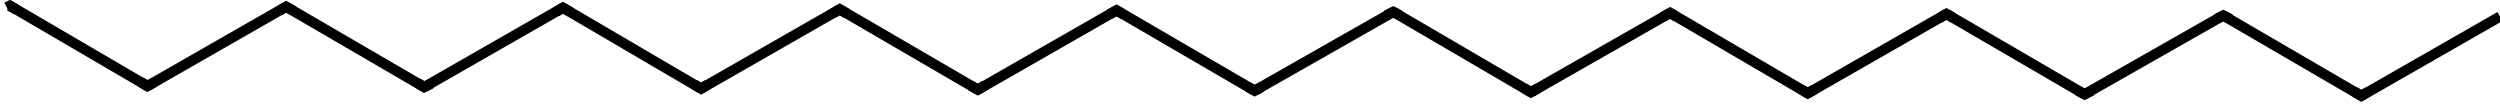
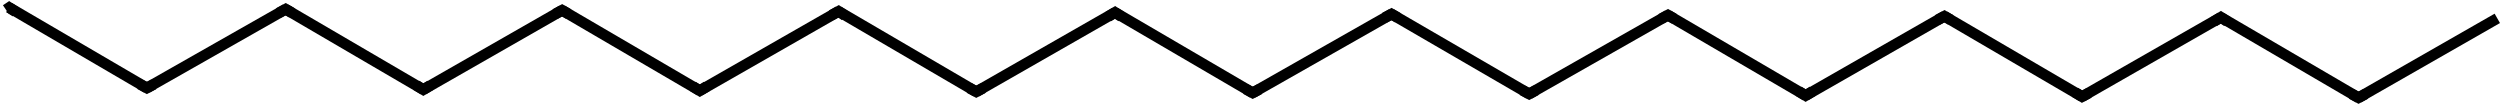
- <svg xmlns="http://www.w3.org/2000/svg" version="1.1" baseProfile="full" xml:space="preserve" width="485" height="20" viewBox="27 245 485 20">
+ <svg xmlns="http://www.w3.org/2000/svg" version="1.1" baseProfile="full" xml:space="preserve" width="463" height="20" viewBox="24 388 463 20">
  <rect style="opacity:1.0;fill:#FFFFFF;stroke:none" width="512.0" height="512.0" x="0.0" y="0.0"> </rect>
-   <path class="bond-1 atom-1 atom-2" d="M 28.9,246.1 L 55.6,261.7" style="fill:none;fill-rule:evenodd;stroke:#000000;stroke-width:2.0px;stroke-linecap:butt;stroke-linejoin:miter;stroke-opacity:1" />
-   <path class="bond-2 atom-2 atom-3" d="M 55.6,261.7 L 82.5,246.3" style="fill:none;fill-rule:evenodd;stroke:#000000;stroke-width:2.0px;stroke-linecap:butt;stroke-linejoin:miter;stroke-opacity:1" />
-   <path class="bond-3 atom-3 atom-4" d="M 82.5,246.3 L 109.3,261.9" style="fill:none;fill-rule:evenodd;stroke:#000000;stroke-width:2.0px;stroke-linecap:butt;stroke-linejoin:miter;stroke-opacity:1" />
-   <path class="bond-4 atom-4 atom-5" d="M 109.3,261.9 L 136.2,246.5" style="fill:none;fill-rule:evenodd;stroke:#000000;stroke-width:2.0px;stroke-linecap:butt;stroke-linejoin:miter;stroke-opacity:1" />
-   <path class="bond-5 atom-5 atom-6" d="M 136.2,246.5 L 163.0,262.2" style="fill:none;fill-rule:evenodd;stroke:#000000;stroke-width:2.0px;stroke-linecap:butt;stroke-linejoin:miter;stroke-opacity:1" />
-   <path class="bond-6 atom-6 atom-7" d="M 163.0,262.2 L 189.9,246.8" style="fill:none;fill-rule:evenodd;stroke:#000000;stroke-width:2.0px;stroke-linecap:butt;stroke-linejoin:miter;stroke-opacity:1" />
-   <path class="bond-7 atom-7 atom-8" d="M 189.9,246.8 L 216.7,262.4" style="fill:none;fill-rule:evenodd;stroke:#000000;stroke-width:2.0px;stroke-linecap:butt;stroke-linejoin:miter;stroke-opacity:1" />
-   <path class="bond-8 atom-8 atom-9" d="M 216.7,262.4 L 243.6,247.0" style="fill:none;fill-rule:evenodd;stroke:#000000;stroke-width:2.0px;stroke-linecap:butt;stroke-linejoin:miter;stroke-opacity:1" />
-   <path class="bond-9 atom-9 atom-10" d="M 243.6,247.0 L 270.4,262.6" style="fill:none;fill-rule:evenodd;stroke:#000000;stroke-width:2.0px;stroke-linecap:butt;stroke-linejoin:miter;stroke-opacity:1" />
-   <path class="bond-10 atom-10 atom-11" d="M 270.4,262.6 L 297.3,247.3" style="fill:none;fill-rule:evenodd;stroke:#000000;stroke-width:2.0px;stroke-linecap:butt;stroke-linejoin:miter;stroke-opacity:1" />
-   <path class="bond-11 atom-11 atom-12" d="M 297.3,247.3 L 324.0,262.9" style="fill:none;fill-rule:evenodd;stroke:#000000;stroke-width:2.0px;stroke-linecap:butt;stroke-linejoin:miter;stroke-opacity:1" />
-   <path class="bond-12 atom-12 atom-13" d="M 324.0,262.9 L 351.0,247.5" style="fill:none;fill-rule:evenodd;stroke:#000000;stroke-width:2.0px;stroke-linecap:butt;stroke-linejoin:miter;stroke-opacity:1" />
-   <path class="bond-13 atom-13 atom-14" d="M 351.0,247.5 L 377.7,263.1" style="fill:none;fill-rule:evenodd;stroke:#000000;stroke-width:2.0px;stroke-linecap:butt;stroke-linejoin:miter;stroke-opacity:1" />
-   <path class="bond-14 atom-14 atom-15" d="M 377.7,263.1 L 404.6,247.7" style="fill:none;fill-rule:evenodd;stroke:#000000;stroke-width:2.0px;stroke-linecap:butt;stroke-linejoin:miter;stroke-opacity:1" />
-   <path class="bond-15 atom-15 atom-16" d="M 404.6,247.7 L 431.4,263.3" style="fill:none;fill-rule:evenodd;stroke:#000000;stroke-width:2.0px;stroke-linecap:butt;stroke-linejoin:miter;stroke-opacity:1" />
-   <path class="bond-16 atom-16 atom-17" d="M 431.4,263.3 L 458.3,248.0" style="fill:none;fill-rule:evenodd;stroke:#000000;stroke-width:2.0px;stroke-linecap:butt;stroke-linejoin:miter;stroke-opacity:1" />
-   <path class="bond-17 atom-17 atom-18" d="M 458.3,248.0 L 485.1,263.6" style="fill:none;fill-rule:evenodd;stroke:#000000;stroke-width:2.0px;stroke-linecap:butt;stroke-linejoin:miter;stroke-opacity:1" />
-   <path class="bond-18 atom-18 atom-19" d="M 485.1,263.6 L 512.0,248.2" style="fill:none;fill-rule:evenodd;stroke:#000000;stroke-width:2.0px;stroke-linecap:butt;stroke-linejoin:miter;stroke-opacity:1" />
-   <path d="M 28.3,246.4 L 28.9,246.1 L 30.2,246.9" style="fill:none;stroke:#000000;stroke-width:2.0px;stroke-linecap:butt;stroke-linejoin:miter;stroke-opacity:1;" />
-   <path d="M 54.3,260.9 L 55.6,261.7 L 57.0,260.9" style="fill:none;stroke:#000000;stroke-width:2.0px;stroke-linecap:butt;stroke-linejoin:miter;stroke-opacity:1;" />
-   <path d="M 81.2,247.1 L 82.5,246.3 L 83.9,247.1" style="fill:none;stroke:#000000;stroke-width:2.0px;stroke-linecap:butt;stroke-linejoin:miter;stroke-opacity:1;" />
-   <path d="M 108.0,261.1 L 109.3,261.9 L 110.7,261.2" style="fill:none;stroke:#000000;stroke-width:2.0px;stroke-linecap:butt;stroke-linejoin:miter;stroke-opacity:1;" />
-   <path d="M 134.9,247.3 L 136.2,246.5 L 137.6,247.3" style="fill:none;stroke:#000000;stroke-width:2.0px;stroke-linecap:butt;stroke-linejoin:miter;stroke-opacity:1;" />
-   <path d="M 161.7,261.4 L 163.0,262.2 L 164.3,261.4" style="fill:none;stroke:#000000;stroke-width:2.0px;stroke-linecap:butt;stroke-linejoin:miter;stroke-opacity:1;" />
-   <path d="M 188.6,247.6 L 189.9,246.8 L 191.2,247.6" style="fill:none;stroke:#000000;stroke-width:2.0px;stroke-linecap:butt;stroke-linejoin:miter;stroke-opacity:1;" />
-   <path d="M 215.3,261.6 L 216.7,262.4 L 218.0,261.6" style="fill:none;stroke:#000000;stroke-width:2.0px;stroke-linecap:butt;stroke-linejoin:miter;stroke-opacity:1;" />
-   <path d="M 242.2,247.8 L 243.6,247.0 L 244.9,247.8" style="fill:none;stroke:#000000;stroke-width:2.0px;stroke-linecap:butt;stroke-linejoin:miter;stroke-opacity:1;" />
-   <path d="M 269.0,261.8 L 270.4,262.6 L 271.7,261.9" style="fill:none;stroke:#000000;stroke-width:2.0px;stroke-linecap:butt;stroke-linejoin:miter;stroke-opacity:1;" />
-   <path d="M 295.9,248.0 L 297.3,247.3 L 298.6,248.0" style="fill:none;stroke:#000000;stroke-width:2.0px;stroke-linecap:butt;stroke-linejoin:miter;stroke-opacity:1;" />
-   <path d="M 322.7,262.1 L 324.0,262.9 L 325.4,262.1" style="fill:none;stroke:#000000;stroke-width:2.0px;stroke-linecap:butt;stroke-linejoin:miter;stroke-opacity:1;" />
-   <path d="M 349.6,248.3 L 351.0,247.5 L 352.3,248.3" style="fill:none;stroke:#000000;stroke-width:2.0px;stroke-linecap:butt;stroke-linejoin:miter;stroke-opacity:1;" />
-   <path d="M 376.4,262.3 L 377.7,263.1 L 379.1,262.3" style="fill:none;stroke:#000000;stroke-width:2.0px;stroke-linecap:butt;stroke-linejoin:miter;stroke-opacity:1;" />
-   <path d="M 403.3,248.5 L 404.6,247.7 L 406.0,248.5" style="fill:none;stroke:#000000;stroke-width:2.0px;stroke-linecap:butt;stroke-linejoin:miter;stroke-opacity:1;" />
-   <path d="M 430.1,262.6 L 431.4,263.3 L 432.8,262.6" style="fill:none;stroke:#000000;stroke-width:2.0px;stroke-linecap:butt;stroke-linejoin:miter;stroke-opacity:1;" />
-   <path d="M 457.0,248.7 L 458.3,248.0 L 459.7,248.7" style="fill:none;stroke:#000000;stroke-width:2.0px;stroke-linecap:butt;stroke-linejoin:miter;stroke-opacity:1;" />
-   <path d="M 483.8,262.8 L 485.1,263.6 L 486.4,262.8" style="fill:none;stroke:#000000;stroke-width:2.0px;stroke-linecap:butt;stroke-linejoin:miter;stroke-opacity:1;" />
+   <path class="bond-1 atom-1 atom-2" d="M 25.7,389.4 L 51.2,404.3" style="fill:none;fill-rule:evenodd;stroke:#000000;stroke-width:2.0px;stroke-linecap:butt;stroke-linejoin:miter;stroke-opacity:1" />
+   <path class="bond-2 atom-2 atom-3" d="M 51.2,404.3 L 76.9,389.7" style="fill:none;fill-rule:evenodd;stroke:#000000;stroke-width:2.0px;stroke-linecap:butt;stroke-linejoin:miter;stroke-opacity:1" />
+   <path class="bond-3 atom-3 atom-4" d="M 76.9,389.7 L 102.4,404.6" style="fill:none;fill-rule:evenodd;stroke:#000000;stroke-width:2.0px;stroke-linecap:butt;stroke-linejoin:miter;stroke-opacity:1" />
+   <path class="bond-4 atom-4 atom-5" d="M 102.4,404.6 L 128.1,389.9" style="fill:none;fill-rule:evenodd;stroke:#000000;stroke-width:2.0px;stroke-linecap:butt;stroke-linejoin:miter;stroke-opacity:1" />
+   <path class="bond-5 atom-5 atom-6" d="M 128.1,389.9 L 153.6,404.8" style="fill:none;fill-rule:evenodd;stroke:#000000;stroke-width:2.0px;stroke-linecap:butt;stroke-linejoin:miter;stroke-opacity:1" />
+   <path class="bond-6 atom-6 atom-7" d="M 153.6,404.8 L 179.3,390.1" style="fill:none;fill-rule:evenodd;stroke:#000000;stroke-width:2.0px;stroke-linecap:butt;stroke-linejoin:miter;stroke-opacity:1" />
+   <path class="bond-7 atom-7 atom-8" d="M 179.3,390.1 L 204.8,405.0" style="fill:none;fill-rule:evenodd;stroke:#000000;stroke-width:2.0px;stroke-linecap:butt;stroke-linejoin:miter;stroke-opacity:1" />
+   <path class="bond-8 atom-8 atom-9" d="M 204.8,405.0 L 230.5,390.3" style="fill:none;fill-rule:evenodd;stroke:#000000;stroke-width:2.0px;stroke-linecap:butt;stroke-linejoin:miter;stroke-opacity:1" />
+   <path class="bond-9 atom-9 atom-10" d="M 230.5,390.3 L 256.0,405.2" style="fill:none;fill-rule:evenodd;stroke:#000000;stroke-width:2.0px;stroke-linecap:butt;stroke-linejoin:miter;stroke-opacity:1" />
+   <path class="bond-10 atom-10 atom-11" d="M 256.0,405.2 L 281.7,390.6" style="fill:none;fill-rule:evenodd;stroke:#000000;stroke-width:2.0px;stroke-linecap:butt;stroke-linejoin:miter;stroke-opacity:1" />
+   <path class="bond-11 atom-11 atom-12" d="M 281.7,390.6 L 307.2,405.4" style="fill:none;fill-rule:evenodd;stroke:#000000;stroke-width:2.0px;stroke-linecap:butt;stroke-linejoin:miter;stroke-opacity:1" />
+   <path class="bond-12 atom-12 atom-13" d="M 307.2,405.4 L 332.9,390.8" style="fill:none;fill-rule:evenodd;stroke:#000000;stroke-width:2.0px;stroke-linecap:butt;stroke-linejoin:miter;stroke-opacity:1" />
+   <path class="bond-13 atom-13 atom-14" d="M 332.9,390.8 L 358.4,405.7" style="fill:none;fill-rule:evenodd;stroke:#000000;stroke-width:2.0px;stroke-linecap:butt;stroke-linejoin:miter;stroke-opacity:1" />
+   <path class="bond-14 atom-14 atom-15" d="M 358.4,405.7 L 384.1,391.0" style="fill:none;fill-rule:evenodd;stroke:#000000;stroke-width:2.0px;stroke-linecap:butt;stroke-linejoin:miter;stroke-opacity:1" />
+   <path class="bond-15 atom-15 atom-16" d="M 384.1,391.0 L 409.6,405.9" style="fill:none;fill-rule:evenodd;stroke:#000000;stroke-width:2.0px;stroke-linecap:butt;stroke-linejoin:miter;stroke-opacity:1" />
+   <path class="bond-16 atom-16 atom-17" d="M 409.6,405.9 L 435.3,391.2" style="fill:none;fill-rule:evenodd;stroke:#000000;stroke-width:2.0px;stroke-linecap:butt;stroke-linejoin:miter;stroke-opacity:1" />
+   <path class="bond-17 atom-17 atom-18" d="M 435.3,391.2 L 460.8,406.1" style="fill:none;fill-rule:evenodd;stroke:#000000;stroke-width:2.0px;stroke-linecap:butt;stroke-linejoin:miter;stroke-opacity:1" />
+   <path class="bond-18 atom-18 atom-19" d="M 460.8,406.1 L 486.5,391.4" style="fill:none;fill-rule:evenodd;stroke:#000000;stroke-width:2.0px;stroke-linecap:butt;stroke-linejoin:miter;stroke-opacity:1" />
+   <path d="M 25.1,389.8 L 25.7,389.4 L 26.9,390.2" style="fill:none;stroke:#000000;stroke-width:2.0px;stroke-linecap:butt;stroke-linejoin:miter;stroke-opacity:1;" />
+   <path d="M 49.9,403.6 L 51.2,404.3 L 52.5,403.6" style="fill:none;stroke:#000000;stroke-width:2.0px;stroke-linecap:butt;stroke-linejoin:miter;stroke-opacity:1;" />
+   <path d="M 75.6,390.4 L 76.9,389.7 L 78.1,390.4" style="fill:none;stroke:#000000;stroke-width:2.0px;stroke-linecap:butt;stroke-linejoin:miter;stroke-opacity:1;" />
+   <path d="M 101.1,403.8 L 102.4,404.6 L 103.7,403.8" style="fill:none;stroke:#000000;stroke-width:2.0px;stroke-linecap:butt;stroke-linejoin:miter;stroke-opacity:1;" />
+   <path d="M 126.8,390.6 L 128.1,389.9 L 129.3,390.6" style="fill:none;stroke:#000000;stroke-width:2.0px;stroke-linecap:butt;stroke-linejoin:miter;stroke-opacity:1;" />
+   <path d="M 152.3,404.0 L 153.6,404.8 L 154.9,404.0" style="fill:none;stroke:#000000;stroke-width:2.0px;stroke-linecap:butt;stroke-linejoin:miter;stroke-opacity:1;" />
+   <path d="M 178.0,390.8 L 179.3,390.1 L 180.5,390.9" style="fill:none;stroke:#000000;stroke-width:2.0px;stroke-linecap:butt;stroke-linejoin:miter;stroke-opacity:1;" />
+   <path d="M 203.5,404.3 L 204.8,405.0 L 206.1,404.3" style="fill:none;stroke:#000000;stroke-width:2.0px;stroke-linecap:butt;stroke-linejoin:miter;stroke-opacity:1;" />
+   <path d="M 229.2,391.1 L 230.5,390.3 L 231.7,391.1" style="fill:none;stroke:#000000;stroke-width:2.0px;stroke-linecap:butt;stroke-linejoin:miter;stroke-opacity:1;" />
+   <path d="M 254.7,404.5 L 256.0,405.2 L 257.3,404.5" style="fill:none;stroke:#000000;stroke-width:2.0px;stroke-linecap:butt;stroke-linejoin:miter;stroke-opacity:1;" />
+   <path d="M 280.4,391.3 L 281.7,390.6 L 282.9,391.3" style="fill:none;stroke:#000000;stroke-width:2.0px;stroke-linecap:butt;stroke-linejoin:miter;stroke-opacity:1;" />
+   <path d="M 305.9,404.7 L 307.2,405.4 L 308.5,404.7" style="fill:none;stroke:#000000;stroke-width:2.0px;stroke-linecap:butt;stroke-linejoin:miter;stroke-opacity:1;" />
+   <path d="M 331.6,391.5 L 332.9,390.8 L 334.1,391.5" style="fill:none;stroke:#000000;stroke-width:2.0px;stroke-linecap:butt;stroke-linejoin:miter;stroke-opacity:1;" />
+   <path d="M 357.1,404.9 L 358.4,405.7 L 359.7,404.9" style="fill:none;stroke:#000000;stroke-width:2.0px;stroke-linecap:butt;stroke-linejoin:miter;stroke-opacity:1;" />
+   <path d="M 382.8,391.7 L 384.1,391.0 L 385.3,391.7" style="fill:none;stroke:#000000;stroke-width:2.0px;stroke-linecap:butt;stroke-linejoin:miter;stroke-opacity:1;" />
+   <path d="M 408.3,405.1 L 409.6,405.9 L 410.9,405.2" style="fill:none;stroke:#000000;stroke-width:2.0px;stroke-linecap:butt;stroke-linejoin:miter;stroke-opacity:1;" />
+   <path d="M 434.0,392.0 L 435.3,391.2 L 436.5,392.0" style="fill:none;stroke:#000000;stroke-width:2.0px;stroke-linecap:butt;stroke-linejoin:miter;stroke-opacity:1;" />
+   <path d="M 459.5,405.4 L 460.8,406.1 L 462.1,405.4" style="fill:none;stroke:#000000;stroke-width:2.0px;stroke-linecap:butt;stroke-linejoin:miter;stroke-opacity:1;" />
</svg>
